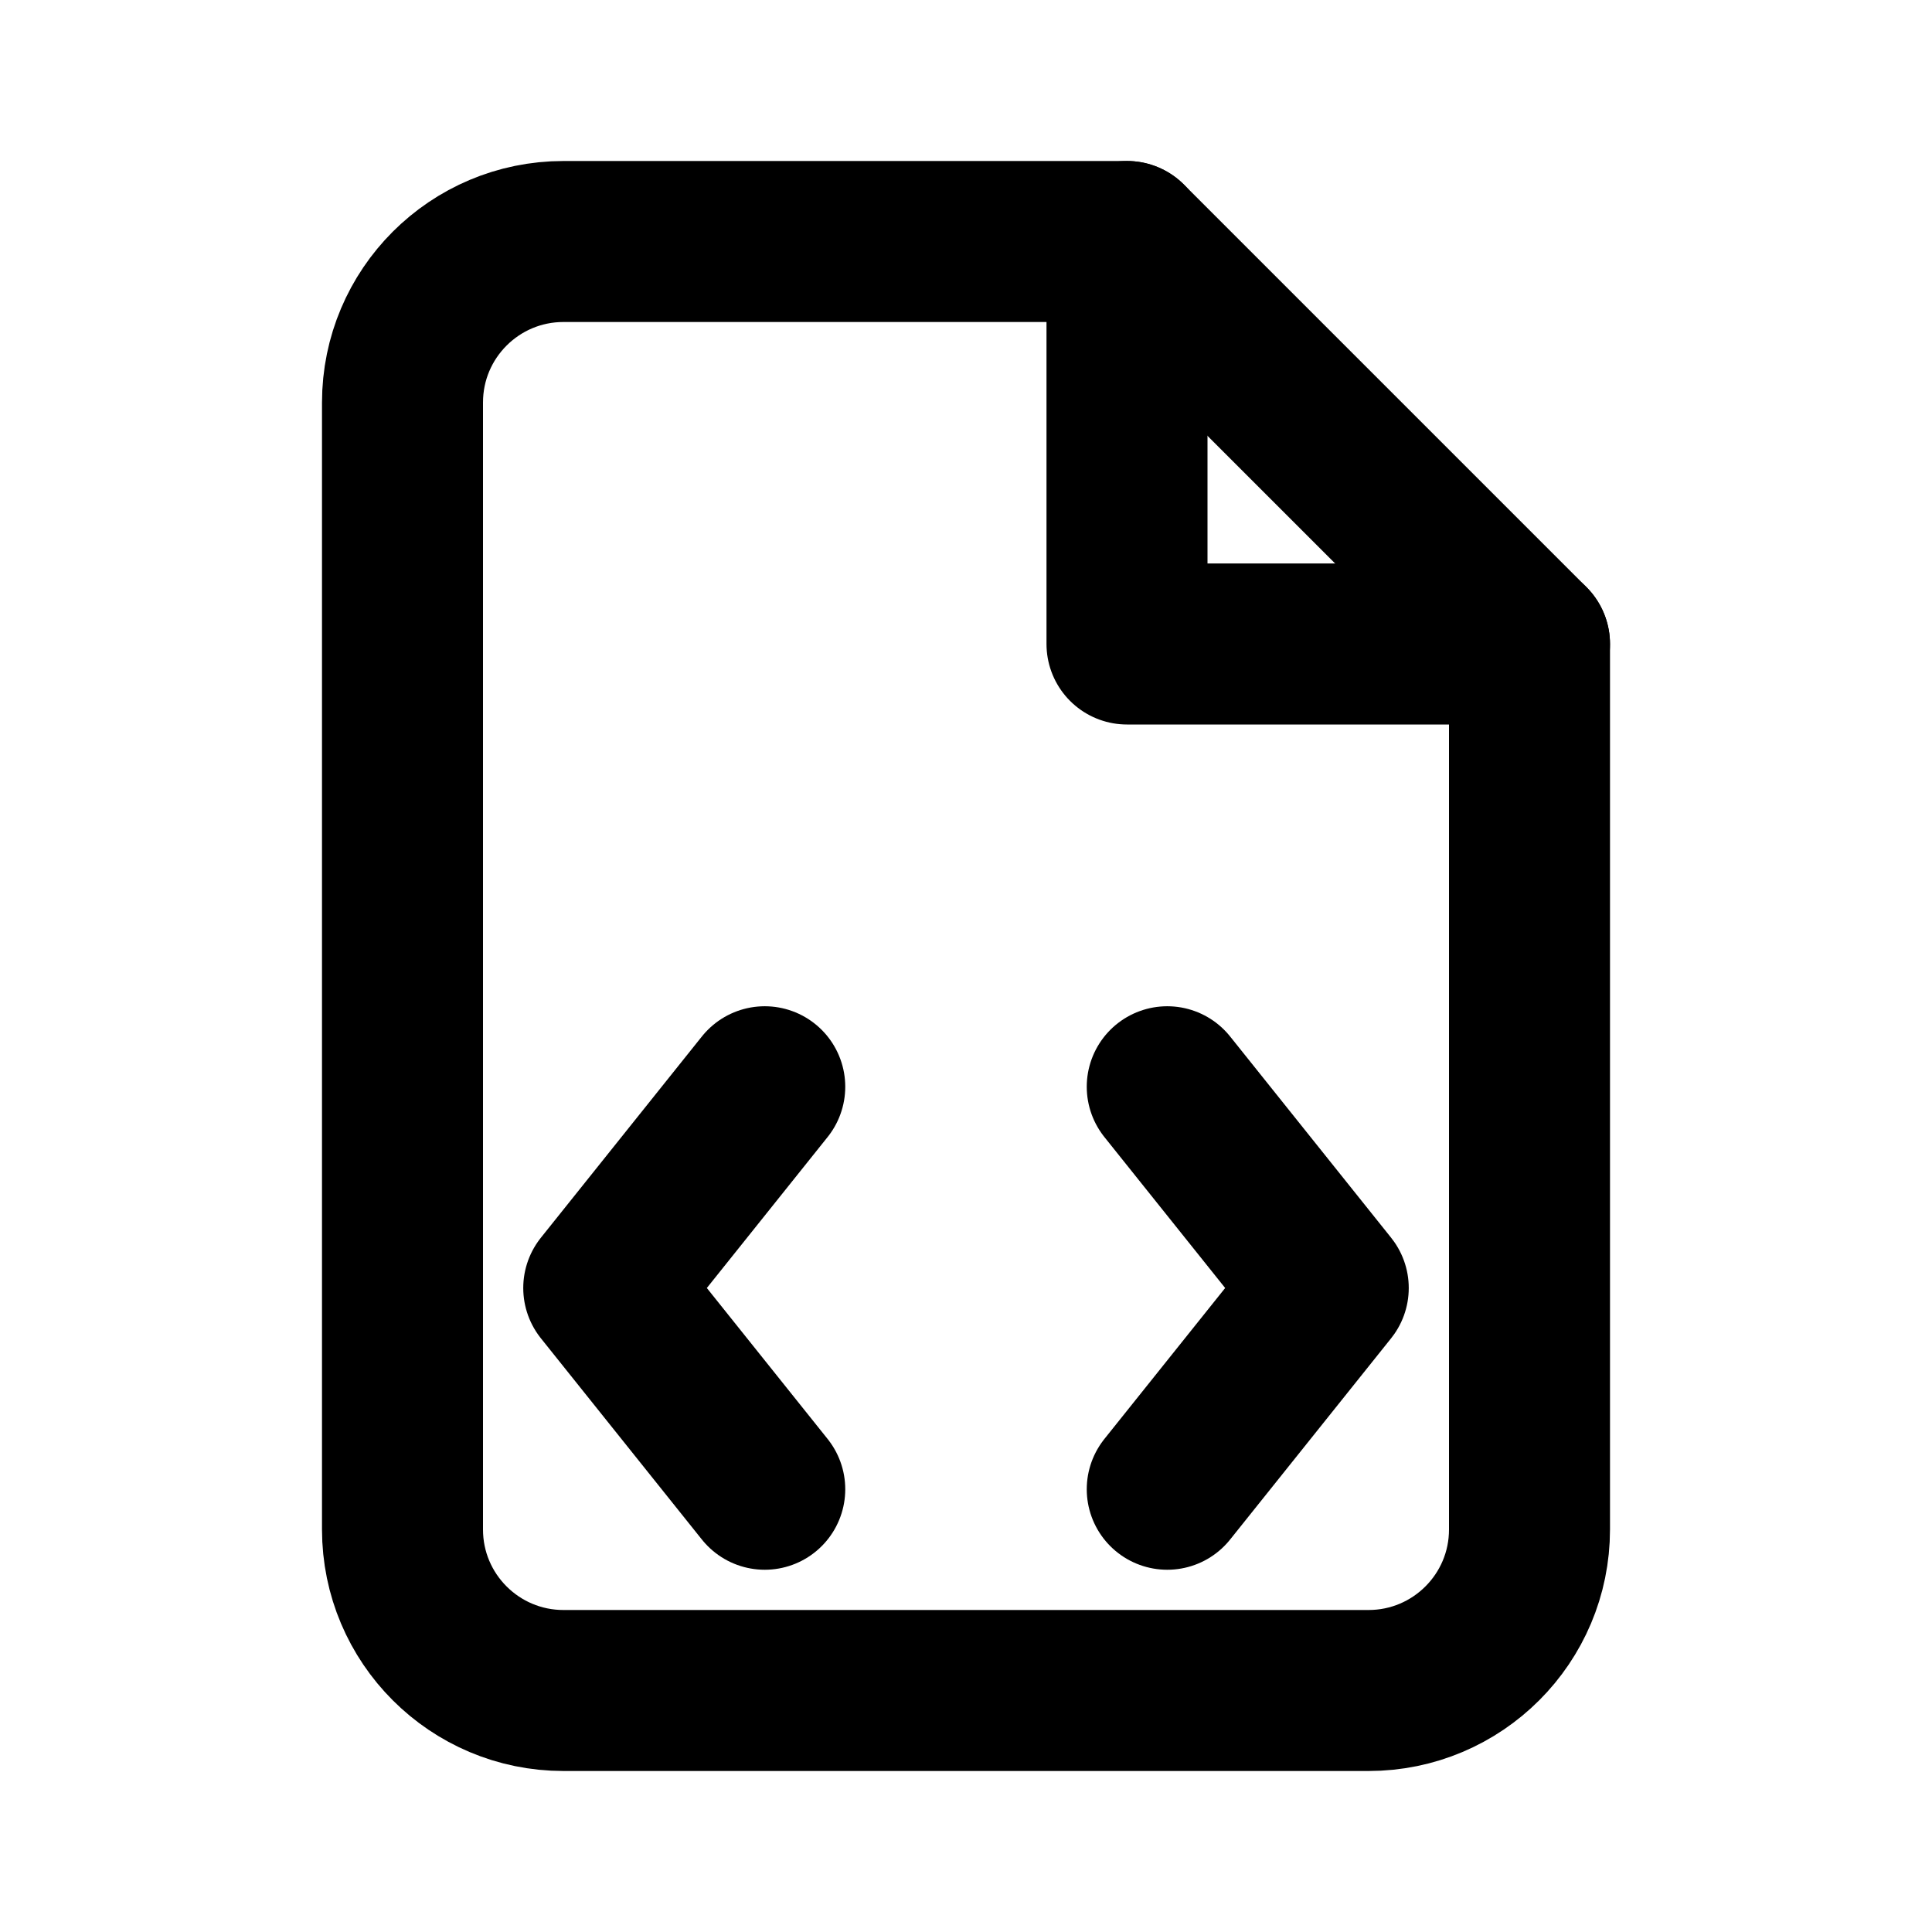
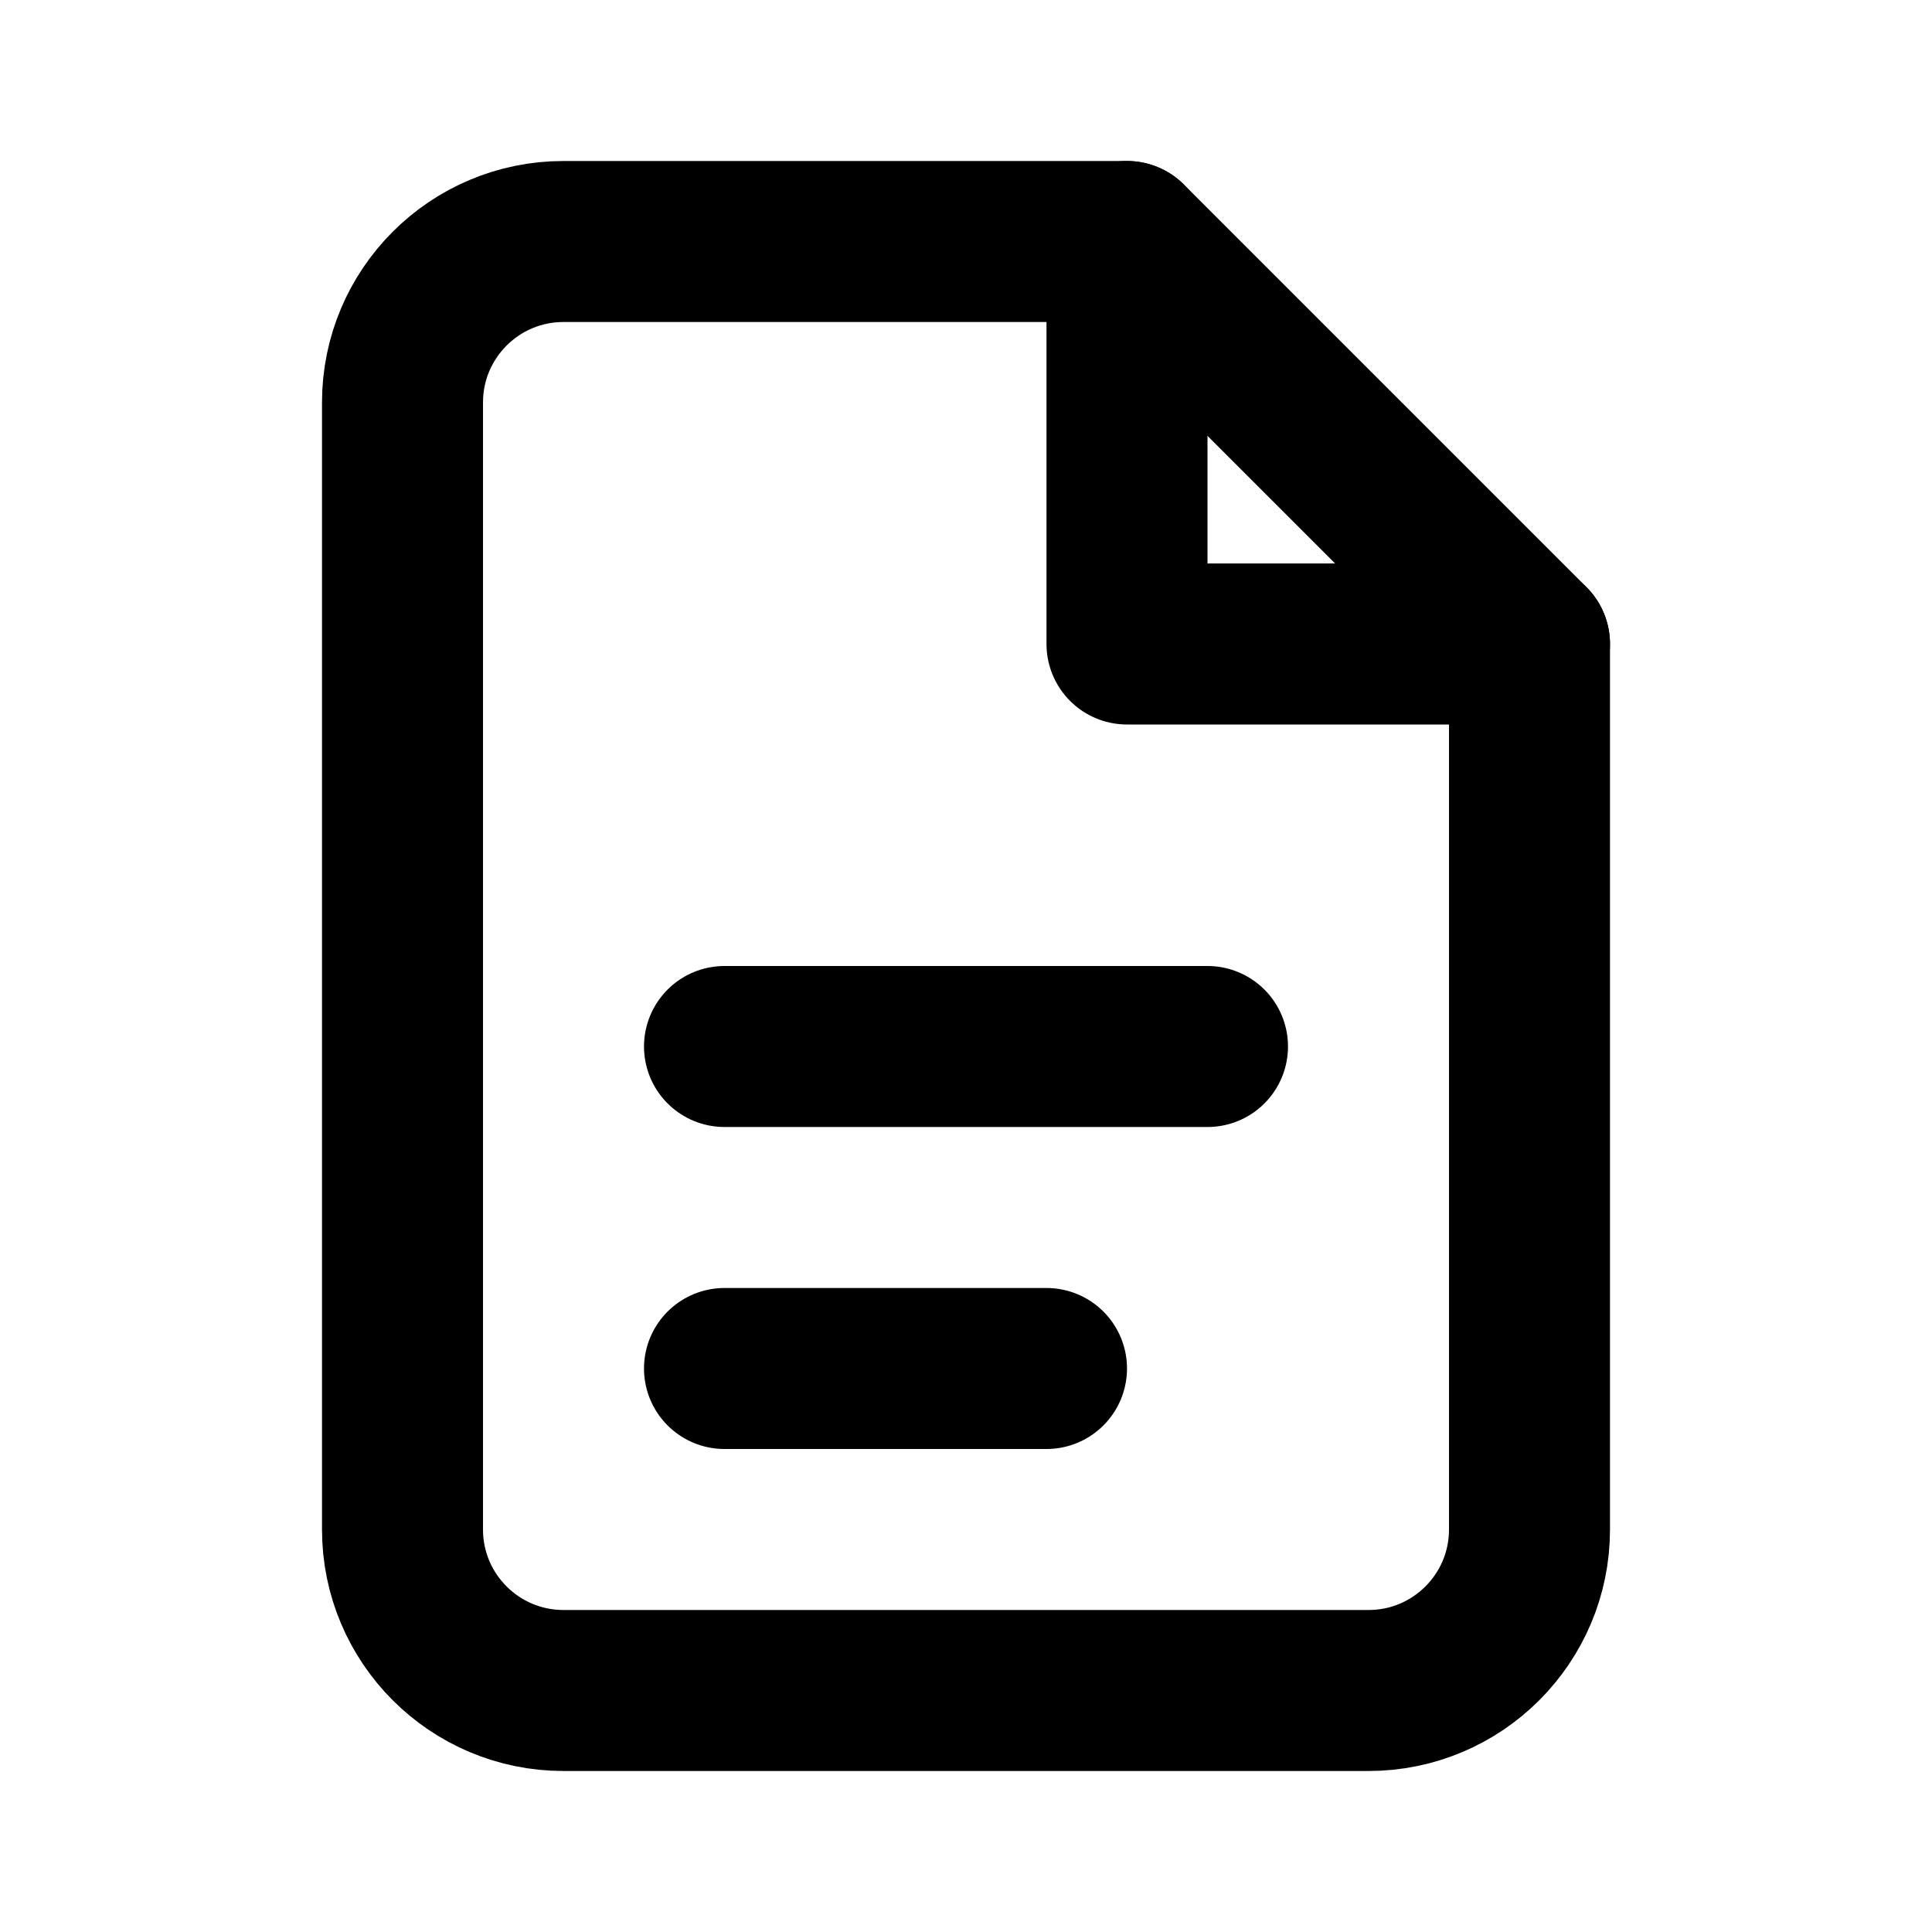
<svg xmlns="http://www.w3.org/2000/svg" width="24" height="24" viewBox="0 0 24 24" fill="none" stroke="currentColor" stroke-width="2" stroke-linecap="round" stroke-linejoin="round">
  <path stroke="none" d="M0 0h24v24H0z" fill="none" />
  <path d="M14 3H7a2 2 0 0 0-2 2v14a2 2 0 0 0 2 2h10a2 2 0 0 0 2-2V8l-5-5z" />
  <path d="M14 3v5h5" />
-   <path d="M9.5 13.5L7.5 16l2 2.5" />
-   <path d="M14.5 13.5l2 2.5-2 2.5" />
+   <path d="M9 13h6" />
+   <path d="M9 17h4" />
</svg>
